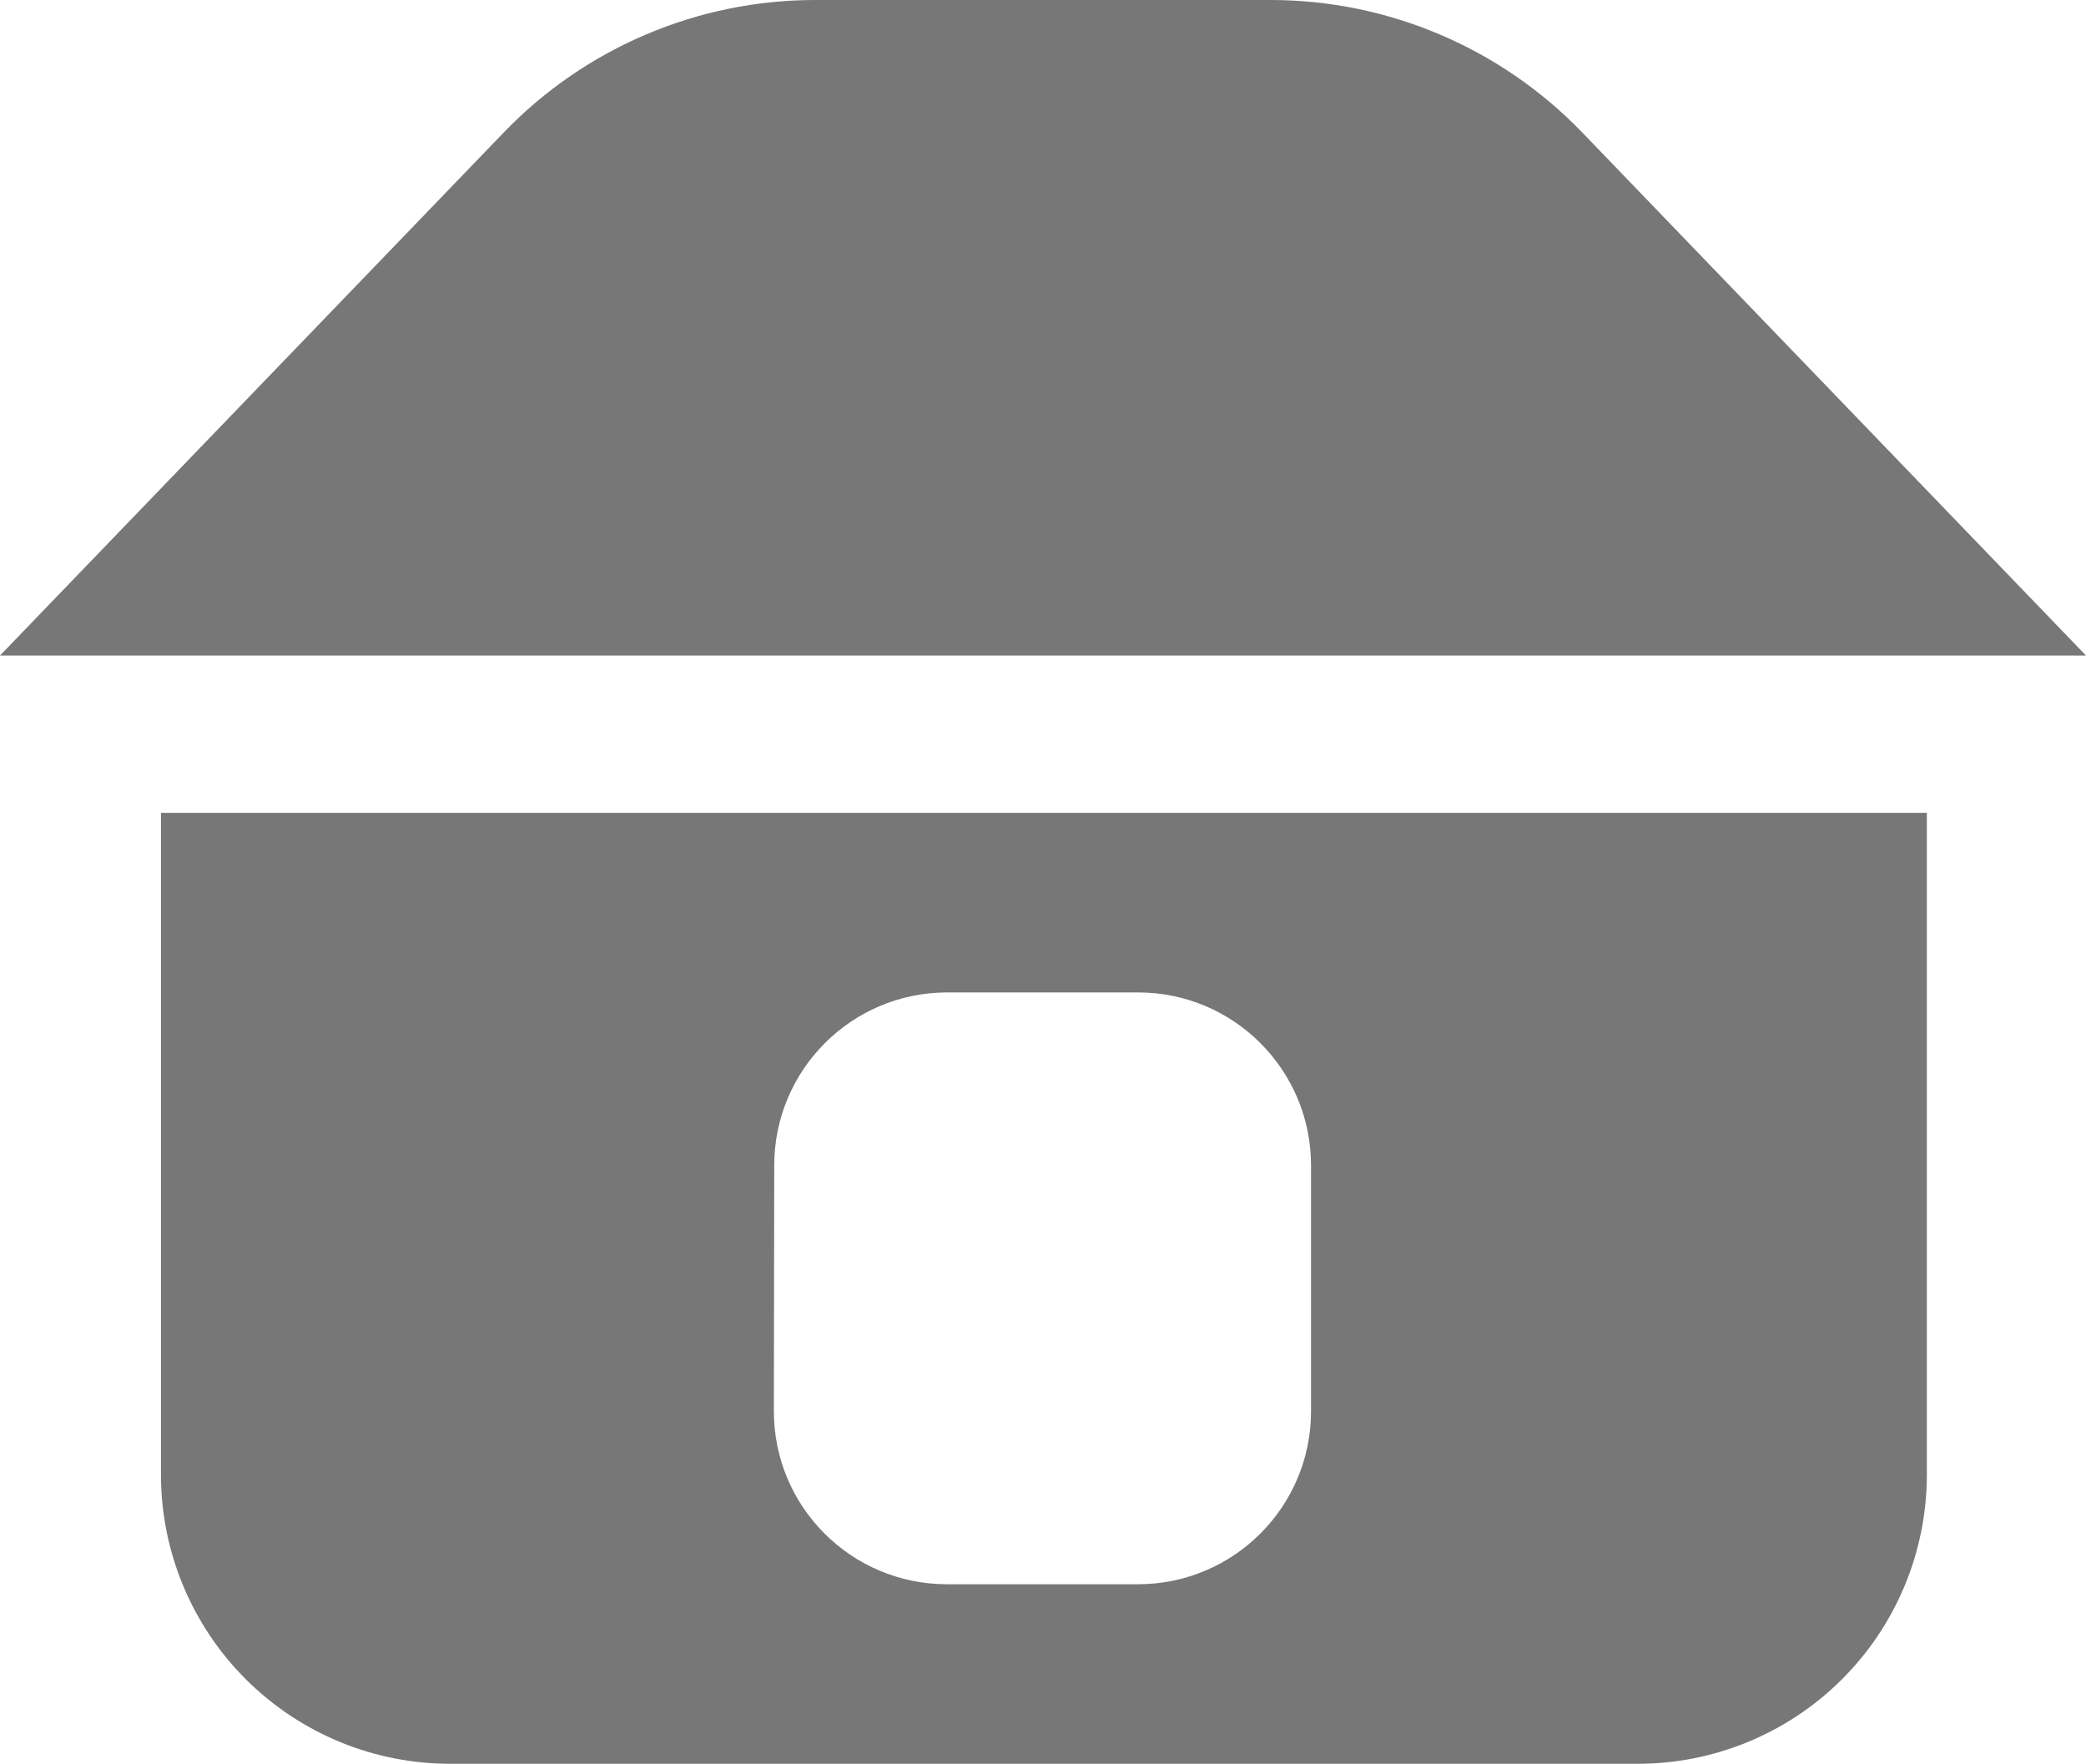
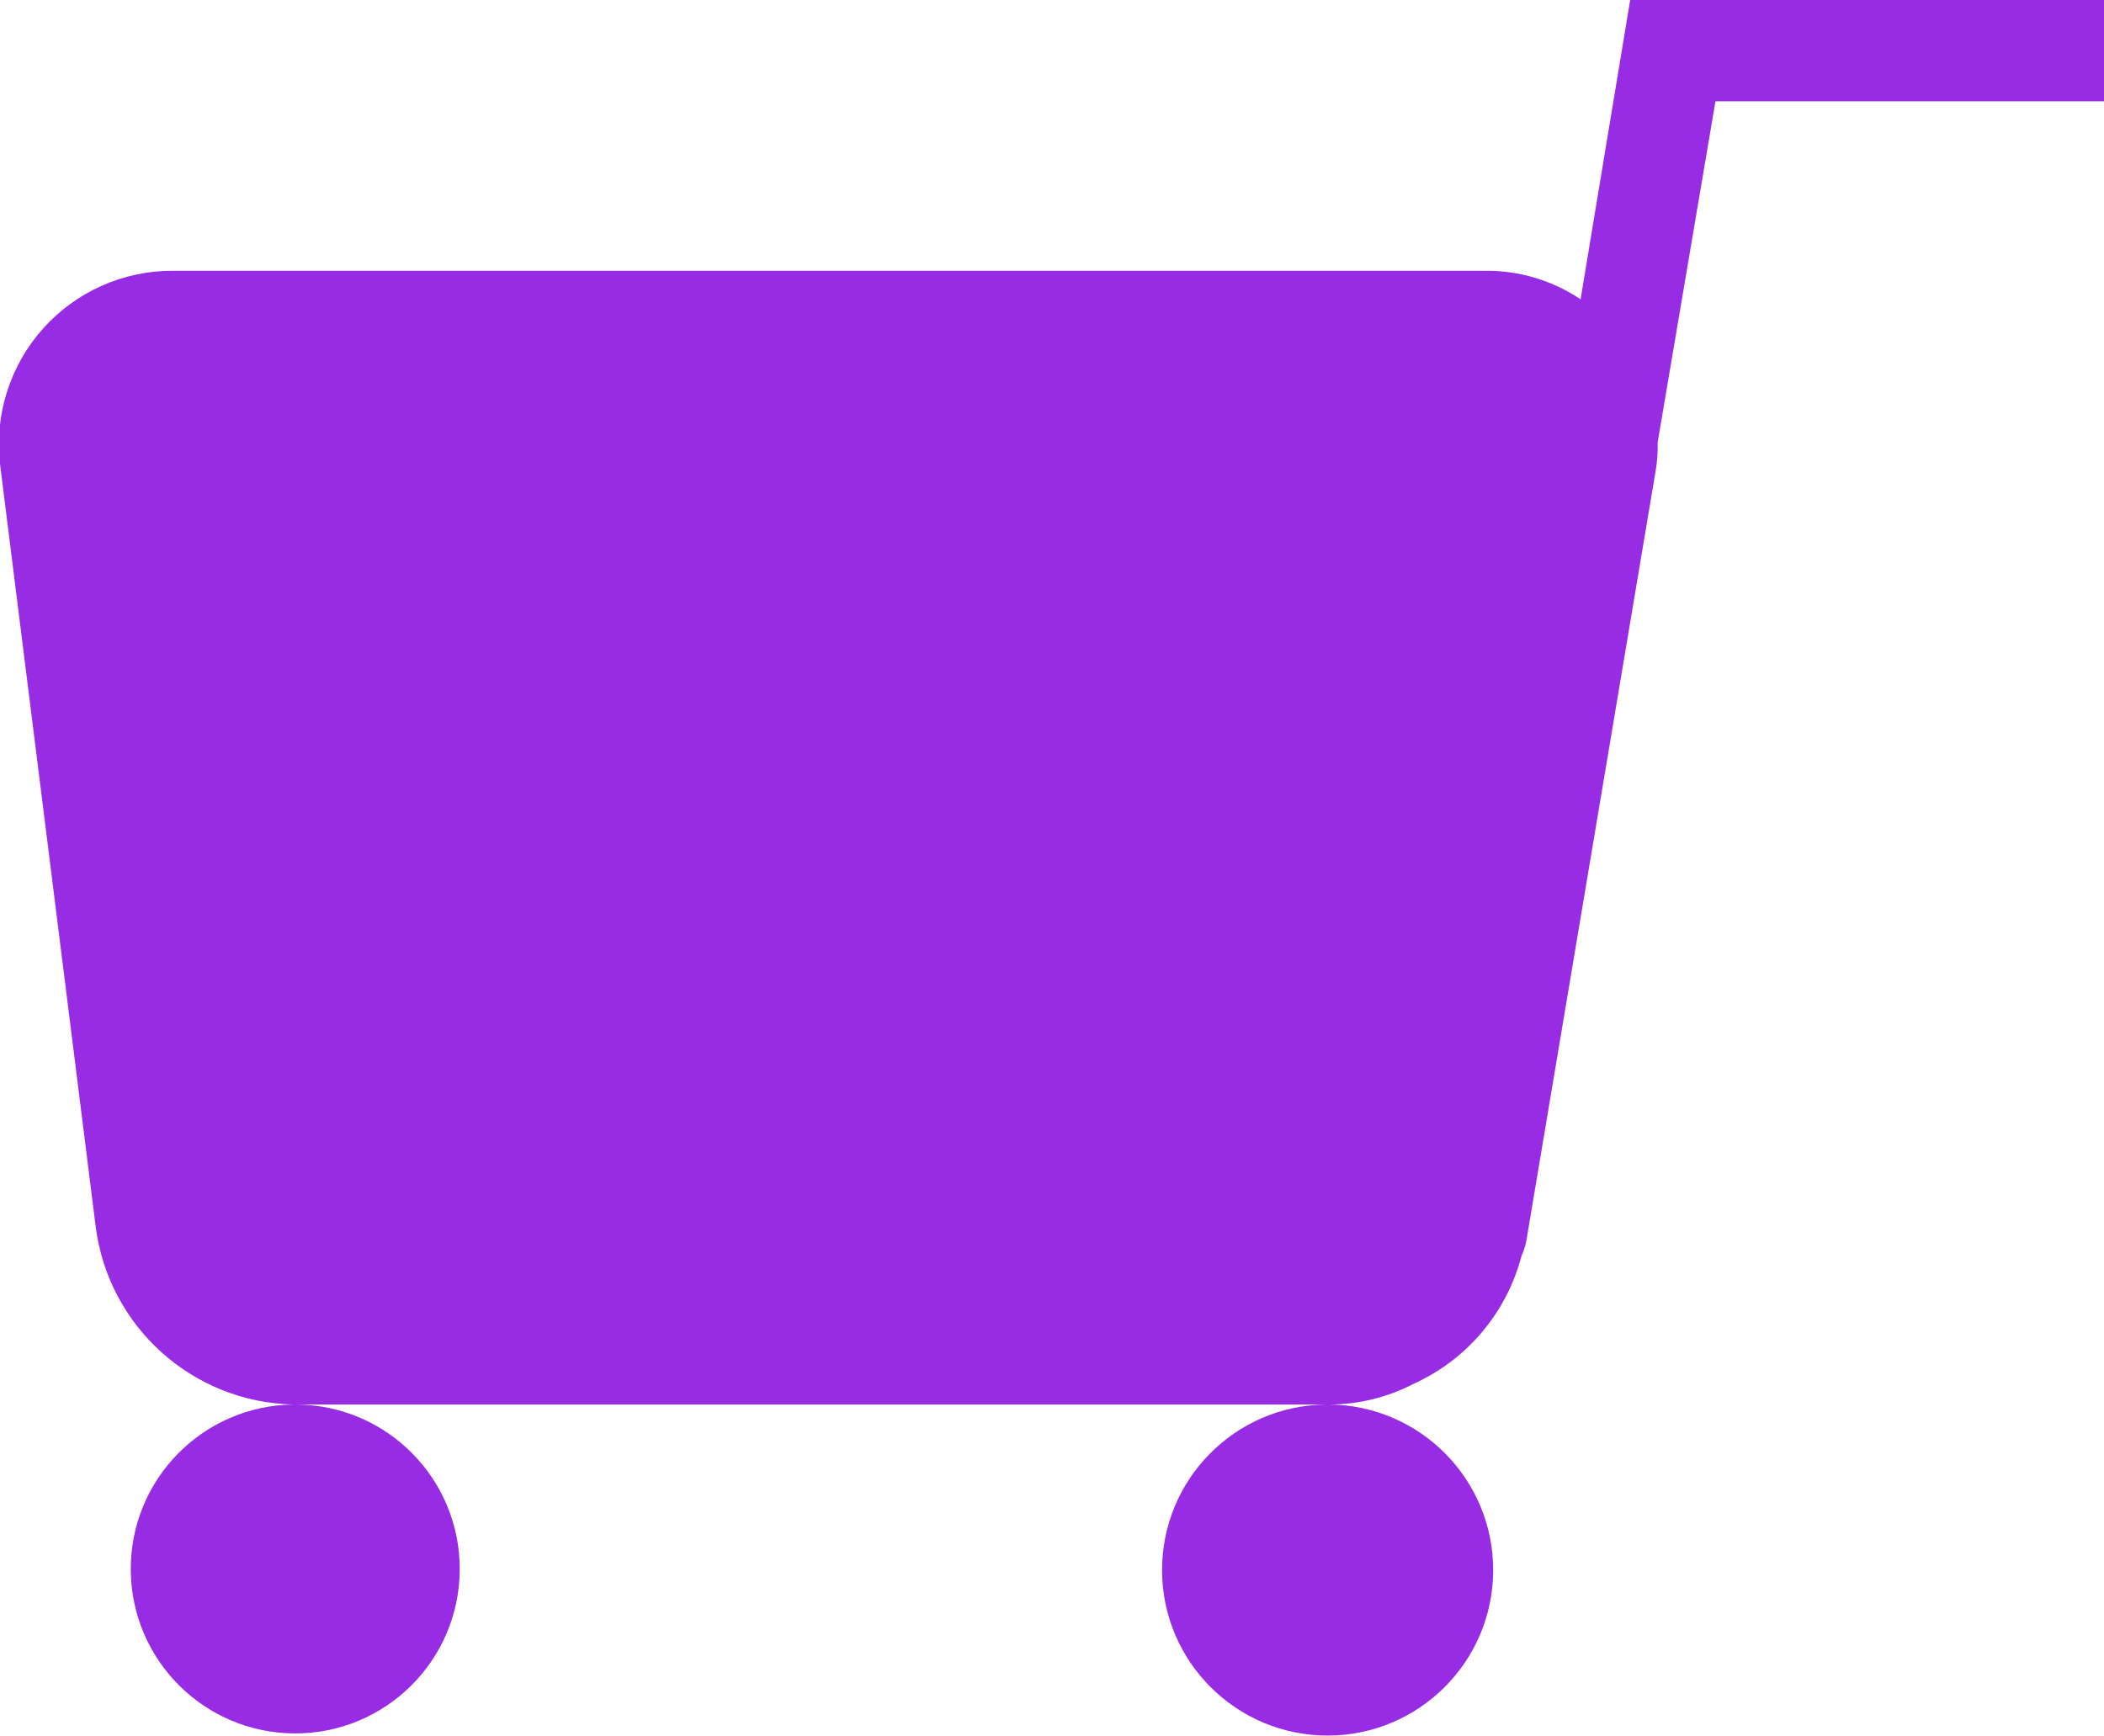
- <svg xmlns="http://www.w3.org/2000/svg" viewBox="0 0 57.28 48.43">
+ <svg xmlns="http://www.w3.org/2000/svg" viewBox="0 0 58.97 48.64">
  <defs>
-     <style>.cls-1{fill:#777;}</style>
+     <style>.cls-1{fill:#982ce5;}</style>
  </defs>
  <g id="Layer_2" data-name="Layer 2">
    <g id="Layer_1-2" data-name="Layer 1">
-       <path class="cls-1" d="M43.44,3.63A11.89,11.89,0,0,0,34.89,0H22.39a11.87,11.87,0,0,0-8.55,3.63L0,18H57.28Z" />
-       <path class="cls-1" d="M4.42,40.49a7.94,7.94,0,0,0,8,7.94H44.91a7.94,7.94,0,0,0,8-7.94V22.32H4.42ZM21.26,32A4.75,4.75,0,0,1,26,27.25h5.26A4.75,4.75,0,0,1,36,32v6.75a4.75,4.75,0,0,1-4.75,4.75H26a4.75,4.75,0,0,1-4.75-4.75Z" />
+       <path class="cls-1" d="M45.69,0,44.3,8.39a4.72,4.72,0,0,0-2.67-.8H4.84A4.86,4.86,0,0,0,0,13L2.68,34.37a5.71,5.71,0,0,0,5.54,5,4.61,4.61,0,1,0,.11,0H37.16a4.64,4.64,0,1,0,.1,0,5.14,5.14,0,0,0,2.38-.59,5.44,5.44,0,0,0,3-3.56,2.11,2.11,0,0,0,.17-.62L46.4,13.22a4.07,4.07,0,0,0,.06-.6l0-.22,1.62-9.56H59V0Z" />
    </g>
  </g>
</svg>
